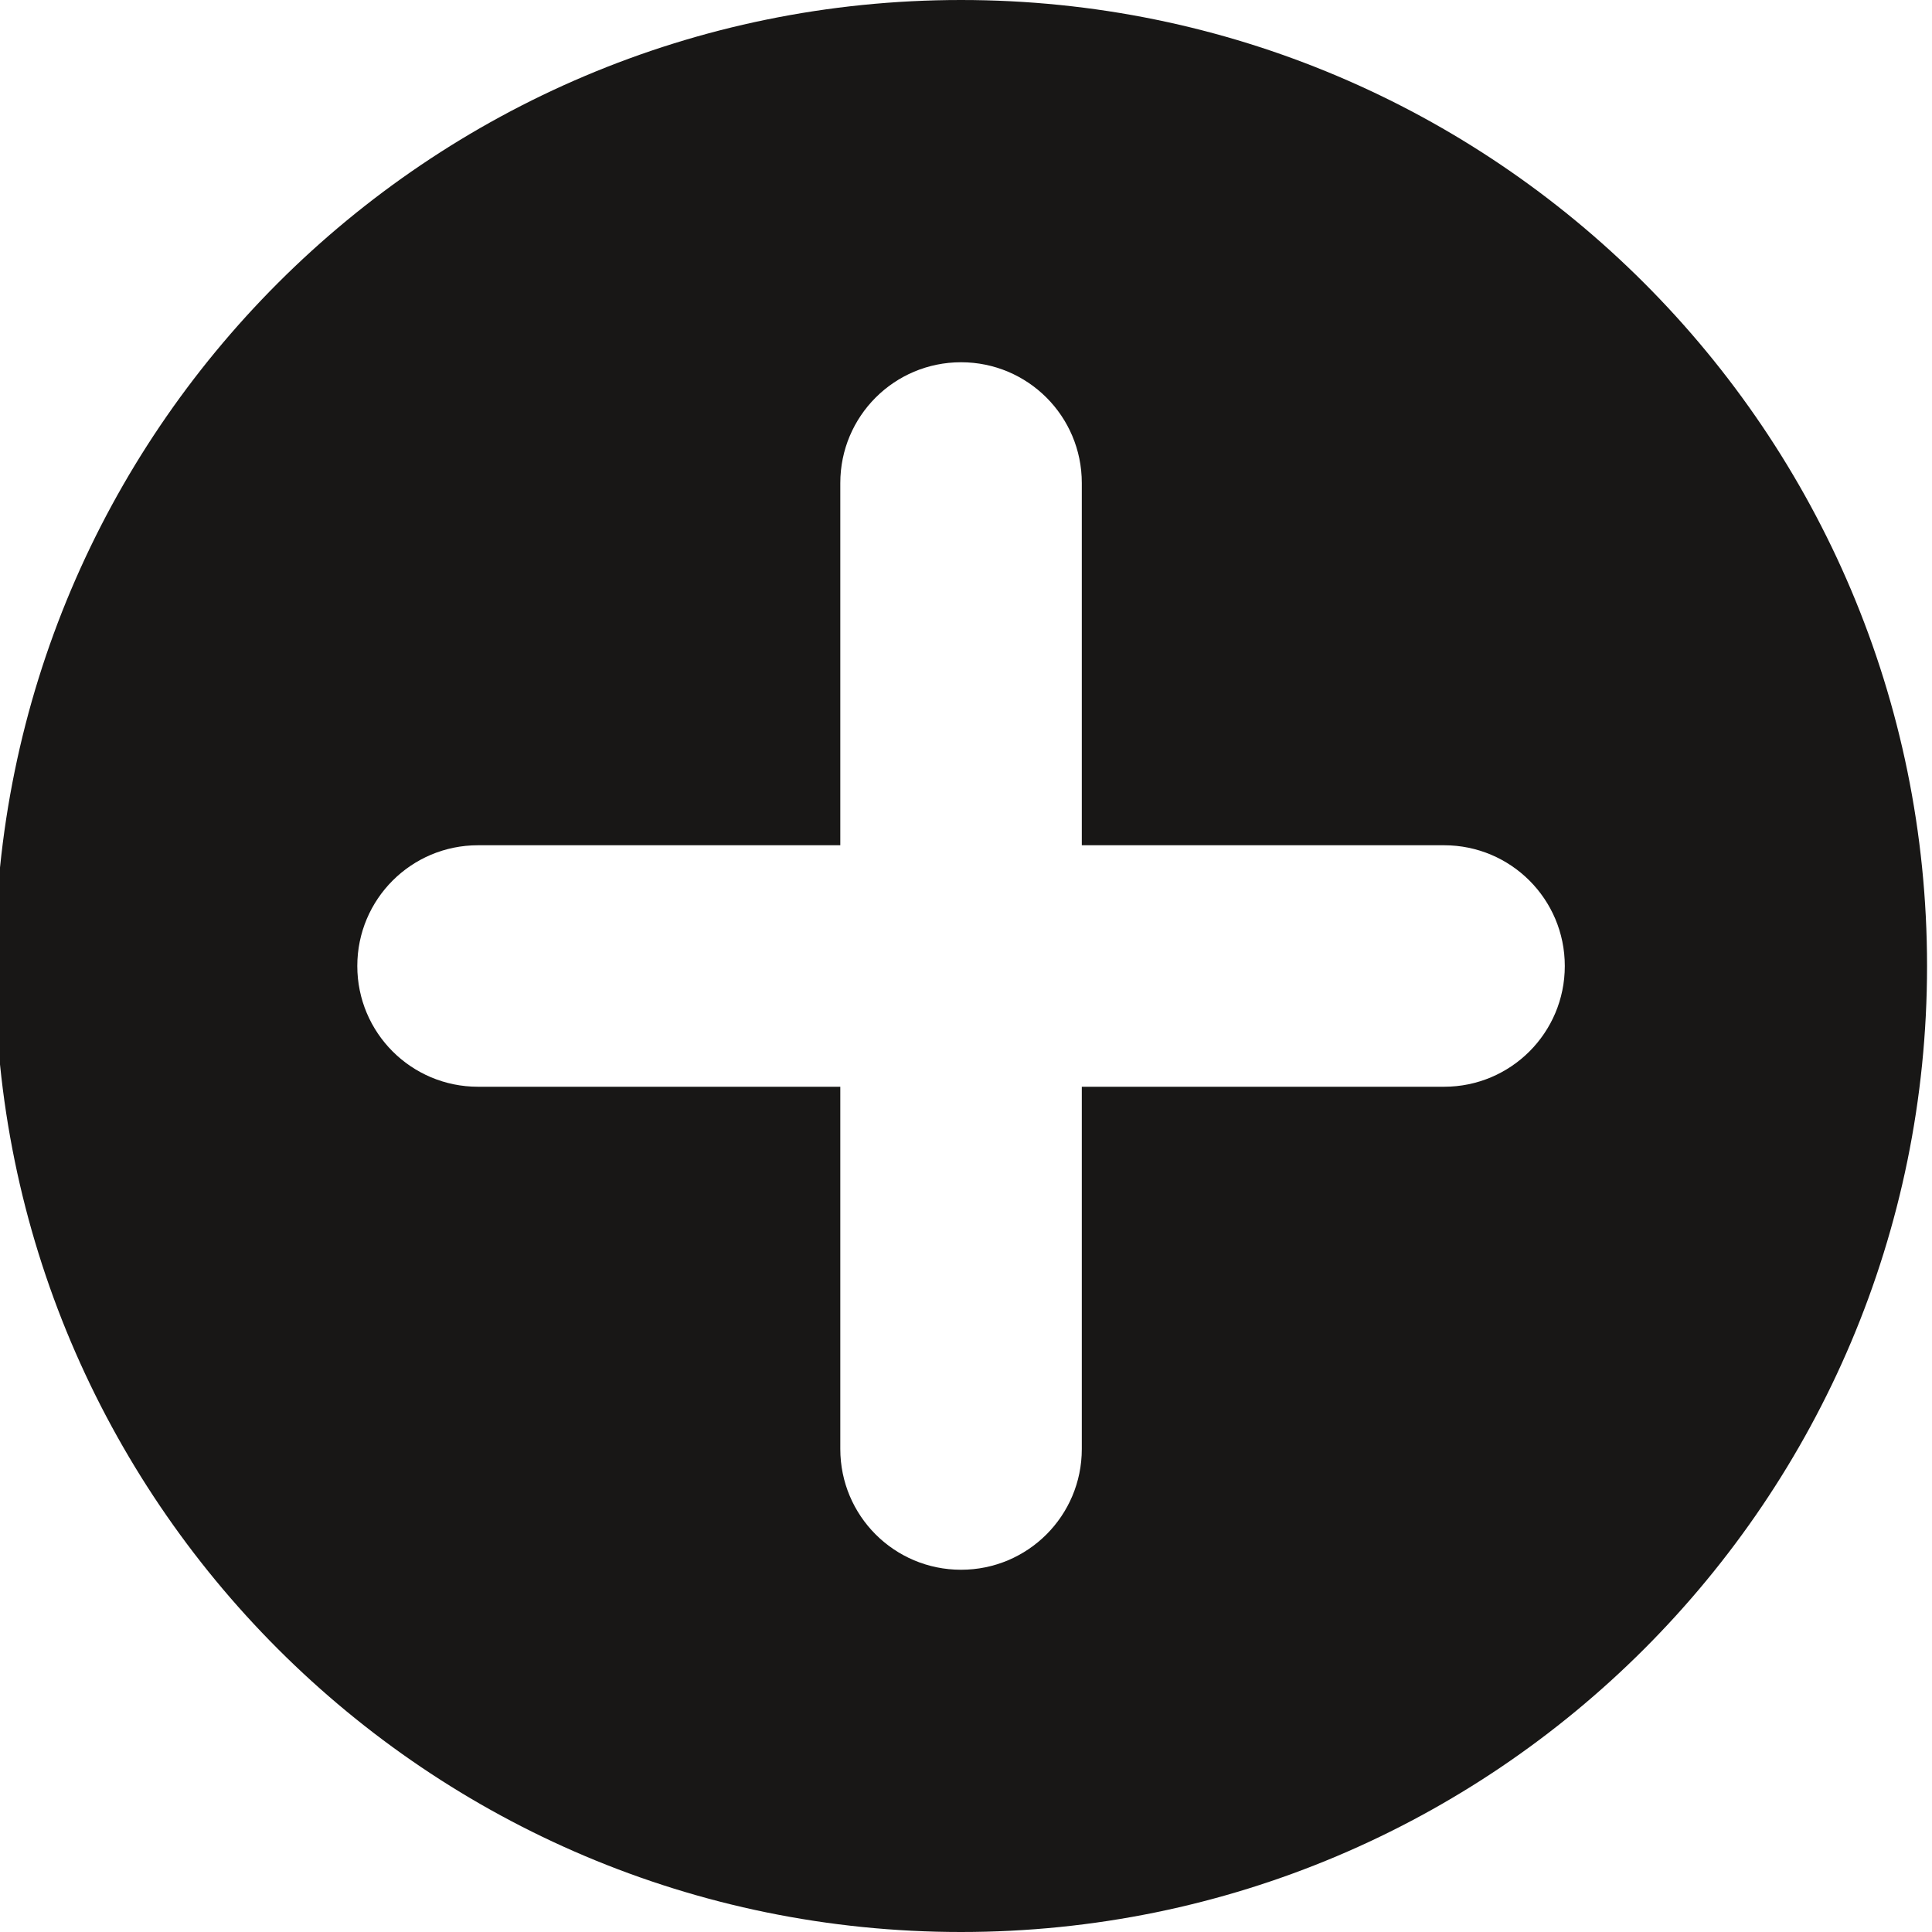
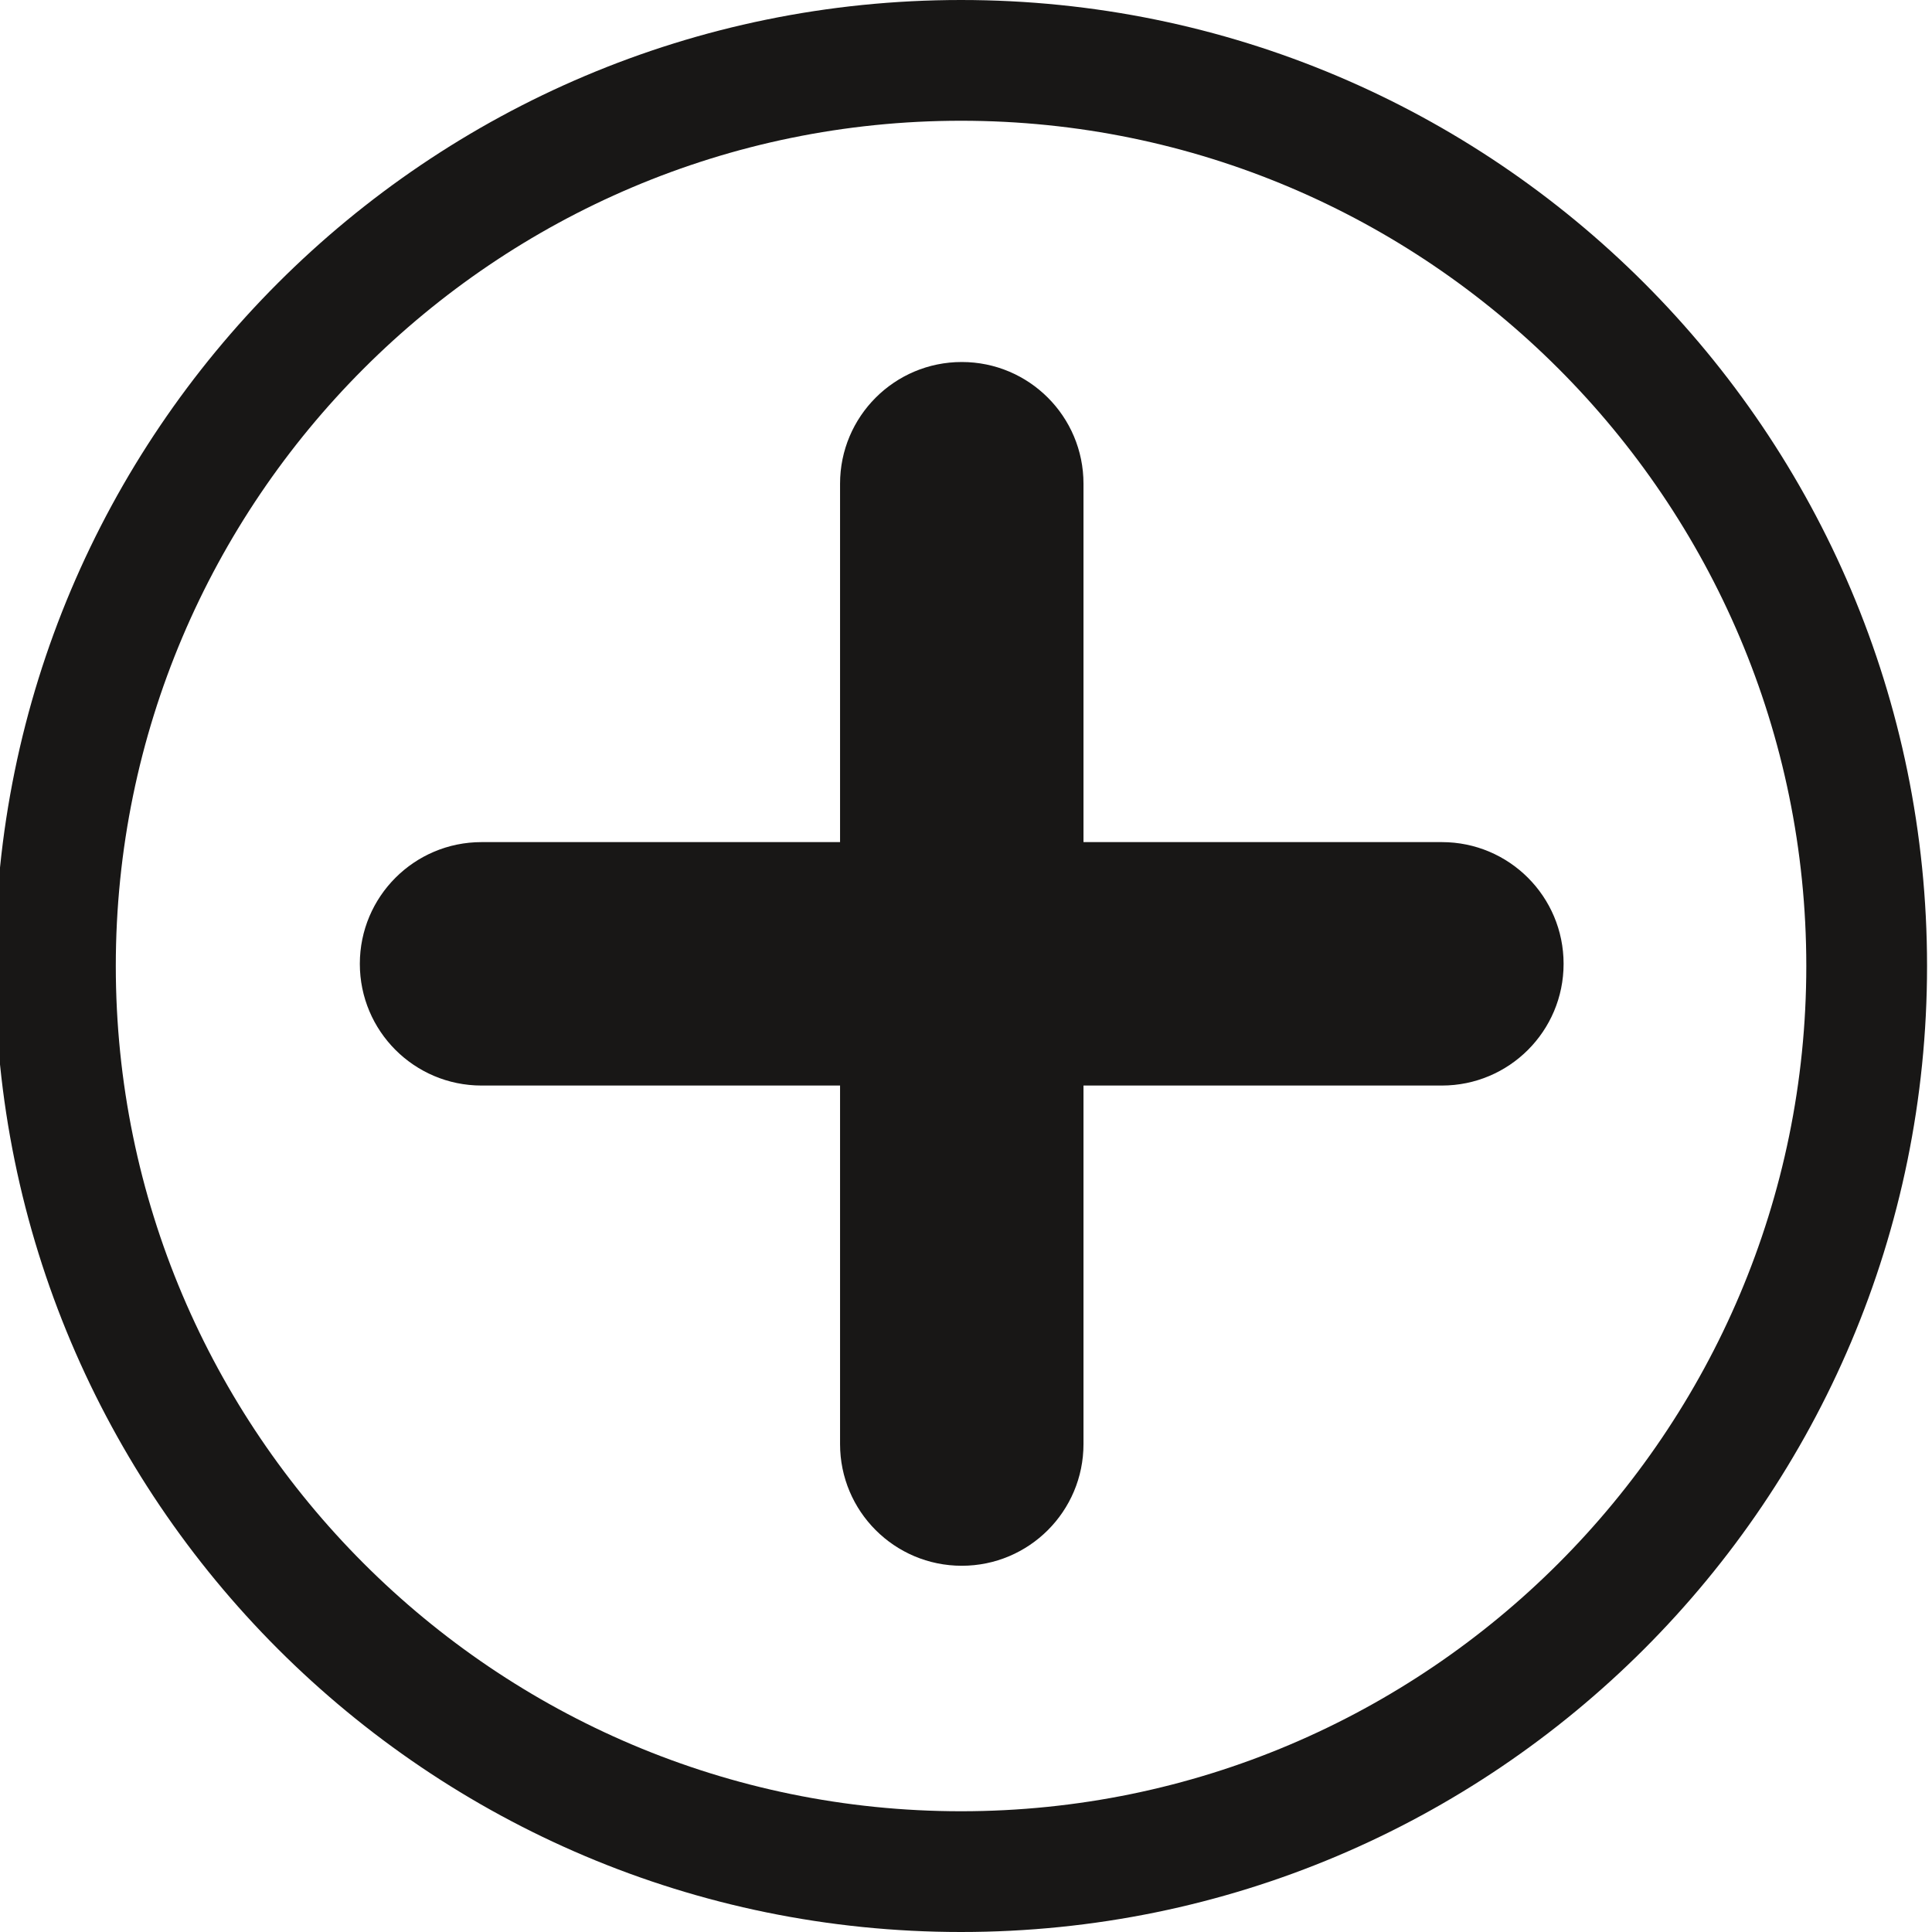
<svg xmlns="http://www.w3.org/2000/svg" version="1.1" id="Ebene_1" x="0px" y="0px" width="16px" height="16px" viewBox="0 0 16 16" enable-background="new 0 0 16 16" xml:space="preserve">
-   <path fill-rule="evenodd" clip-rule="evenodd" fill="#181716" d="M7.959,16c-4.418,0-8-3.582-8-8s3.582-8,8-8s8,3.582,8,8  S12.377,16,7.959,16z M11.959,7h-3V4c0-0.553-0.447-1-1-1s-1,0.447-1,1v3h-3c-0.553,0-1,0.447-1,1s0.447,1,1,1h3v3  c0,0.553,0.447,1,1,1s1-0.447,1-1V9h3c0.553,0,1-0.447,1-1S12.512,7,11.959,7z" />
+   <path fill="#181716" d="M7.959,1c3.86,0,7,3.141,7,7s-3.14,7-7,7s-7-3.141-7-7S4.099,1,7.959,1 M7.959,0c-4.418,0-8,3.582-8,8  s3.582,8,8,8s8-3.582,8-8S12.377,0,7.959,0L7.959,0z M8.973,4.006c0-0.557-0.451-1.008-1.008-1.008l0,0  c-0.557,0-1.008,0.451-1.008,1.008v7.953c0,0.557,0.451,1.008,1.008,1.008l0,0c0.557,0,1.008-0.451,1.008-1.008V4.006z M11.941,8.99  c0.557,0,1.008-0.451,1.008-1.008l0,0c0-0.557-0.451-1.008-1.008-1.008H3.988c-0.557,0-1.008,0.451-1.008,1.008l0,0  c0,0.557,0.451,1.008,1.008,1.008H11.941z" />
</svg>
